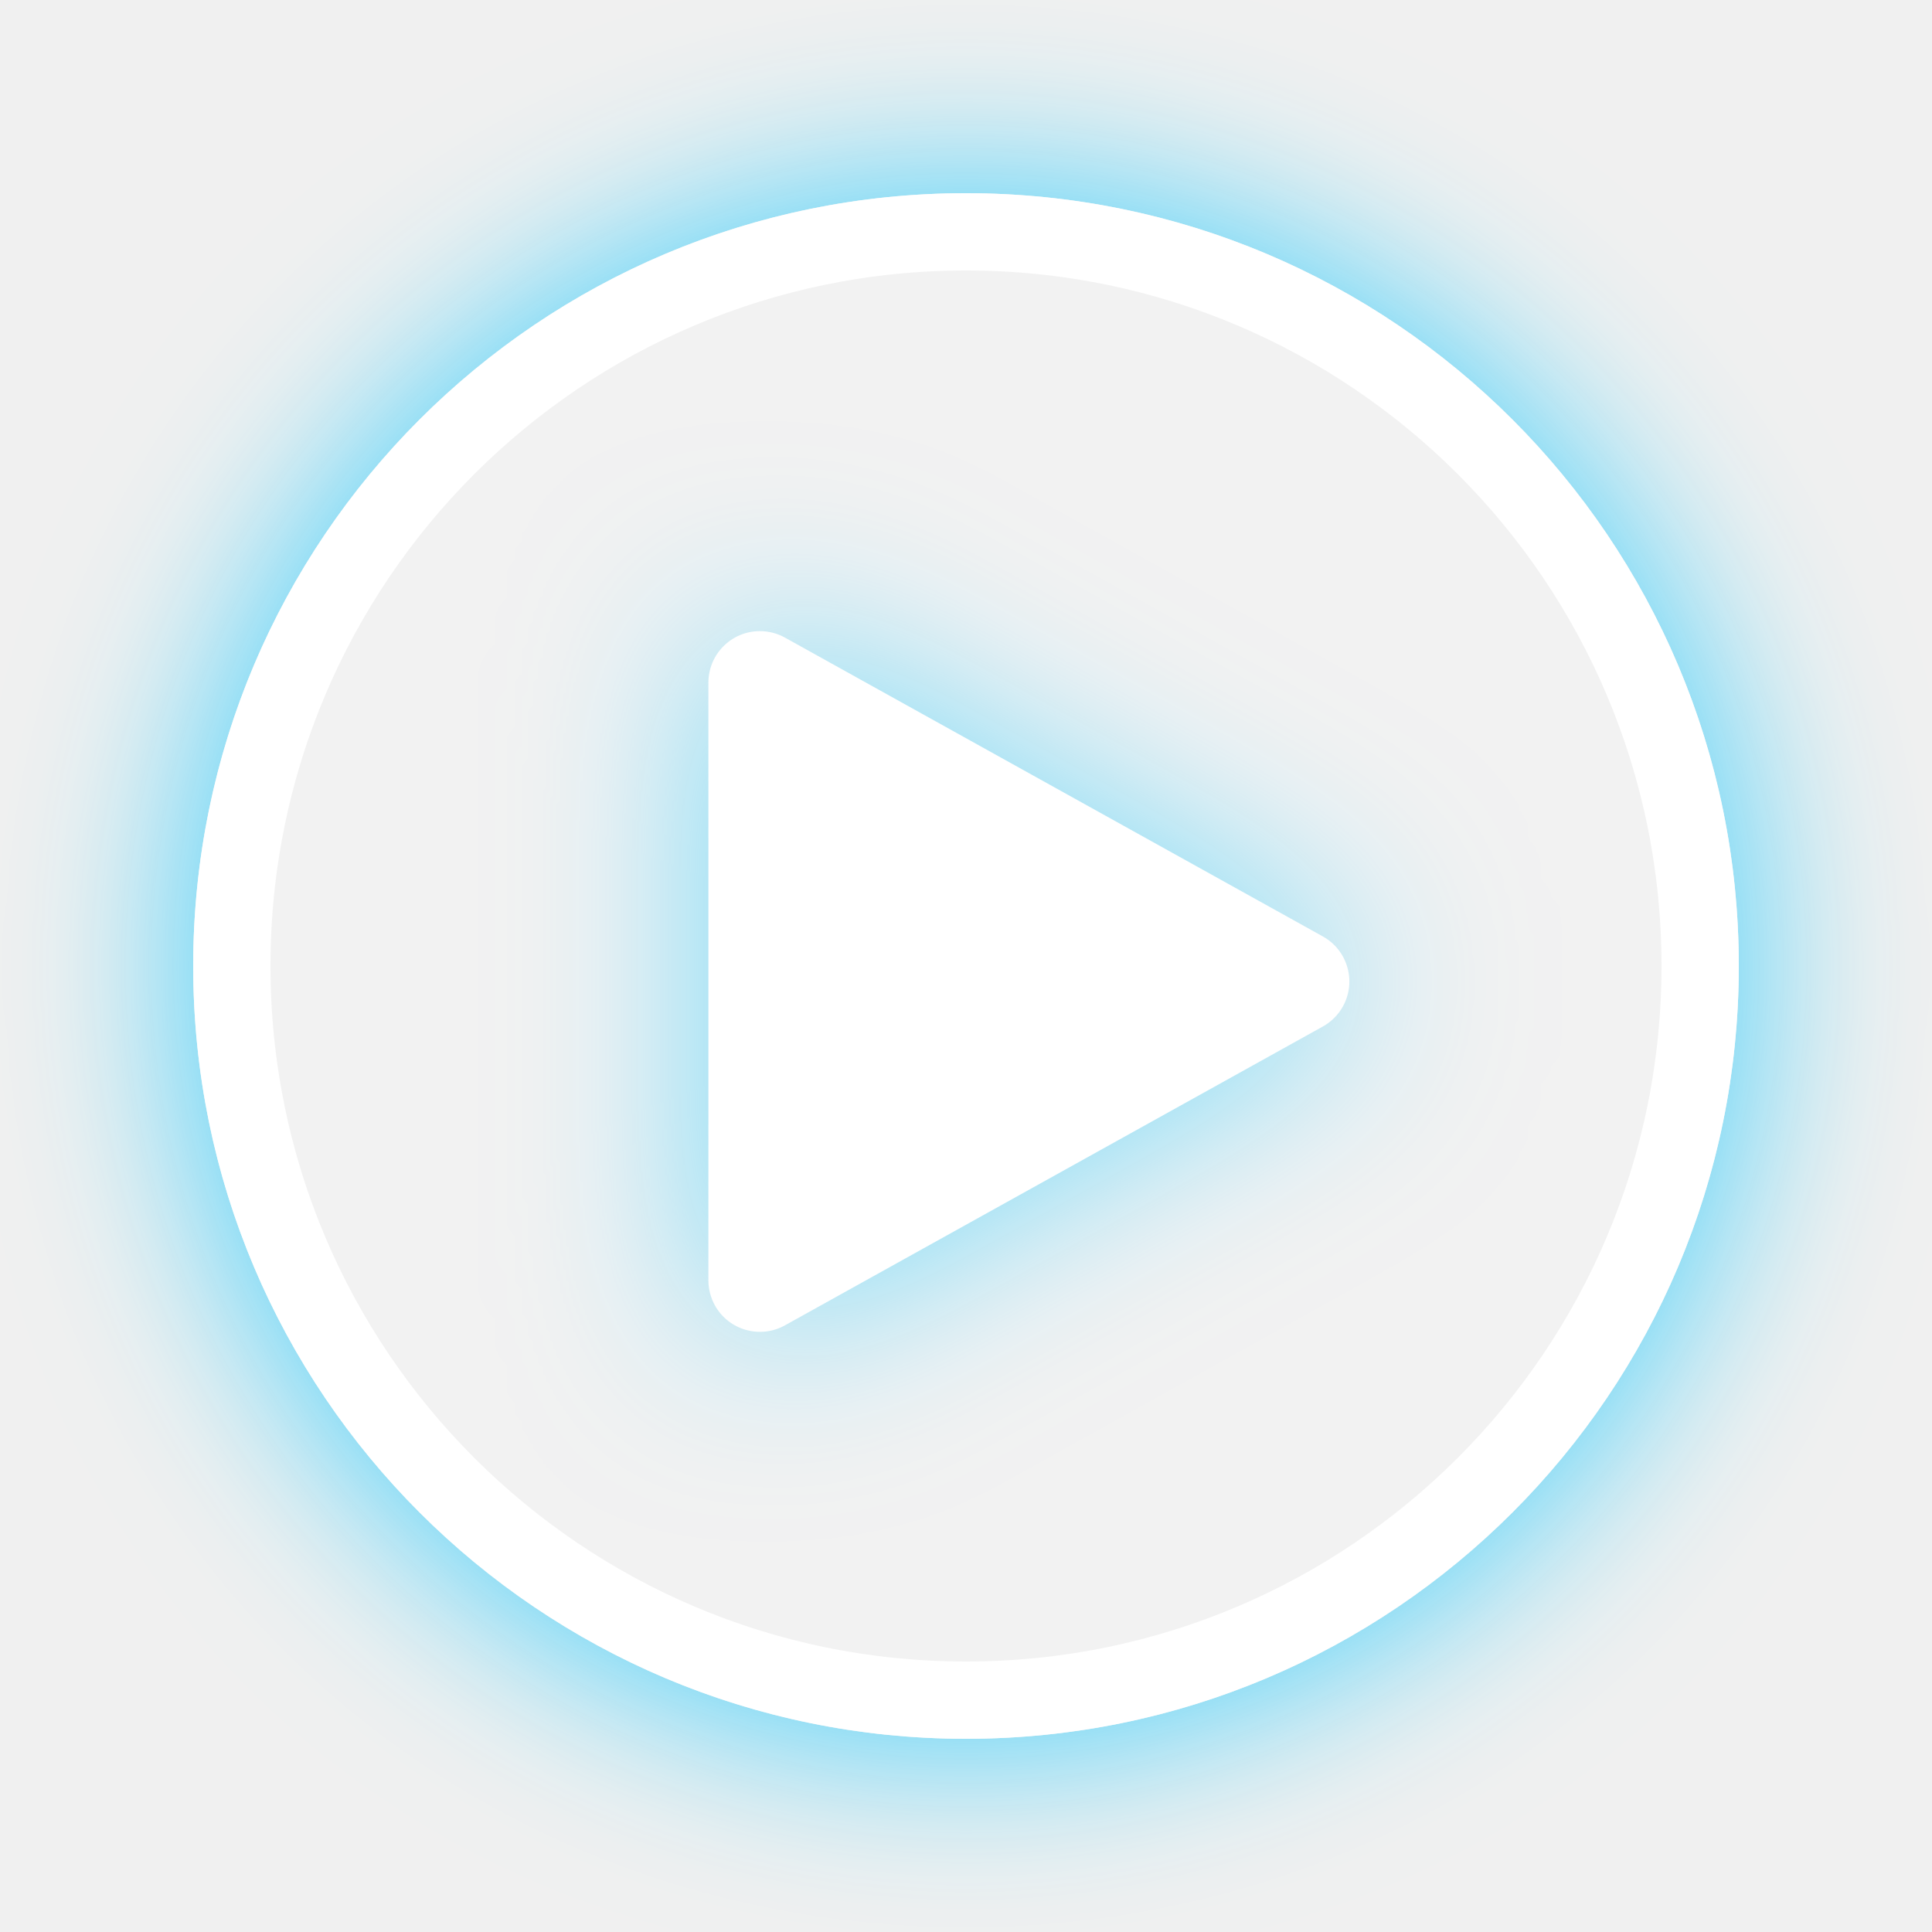
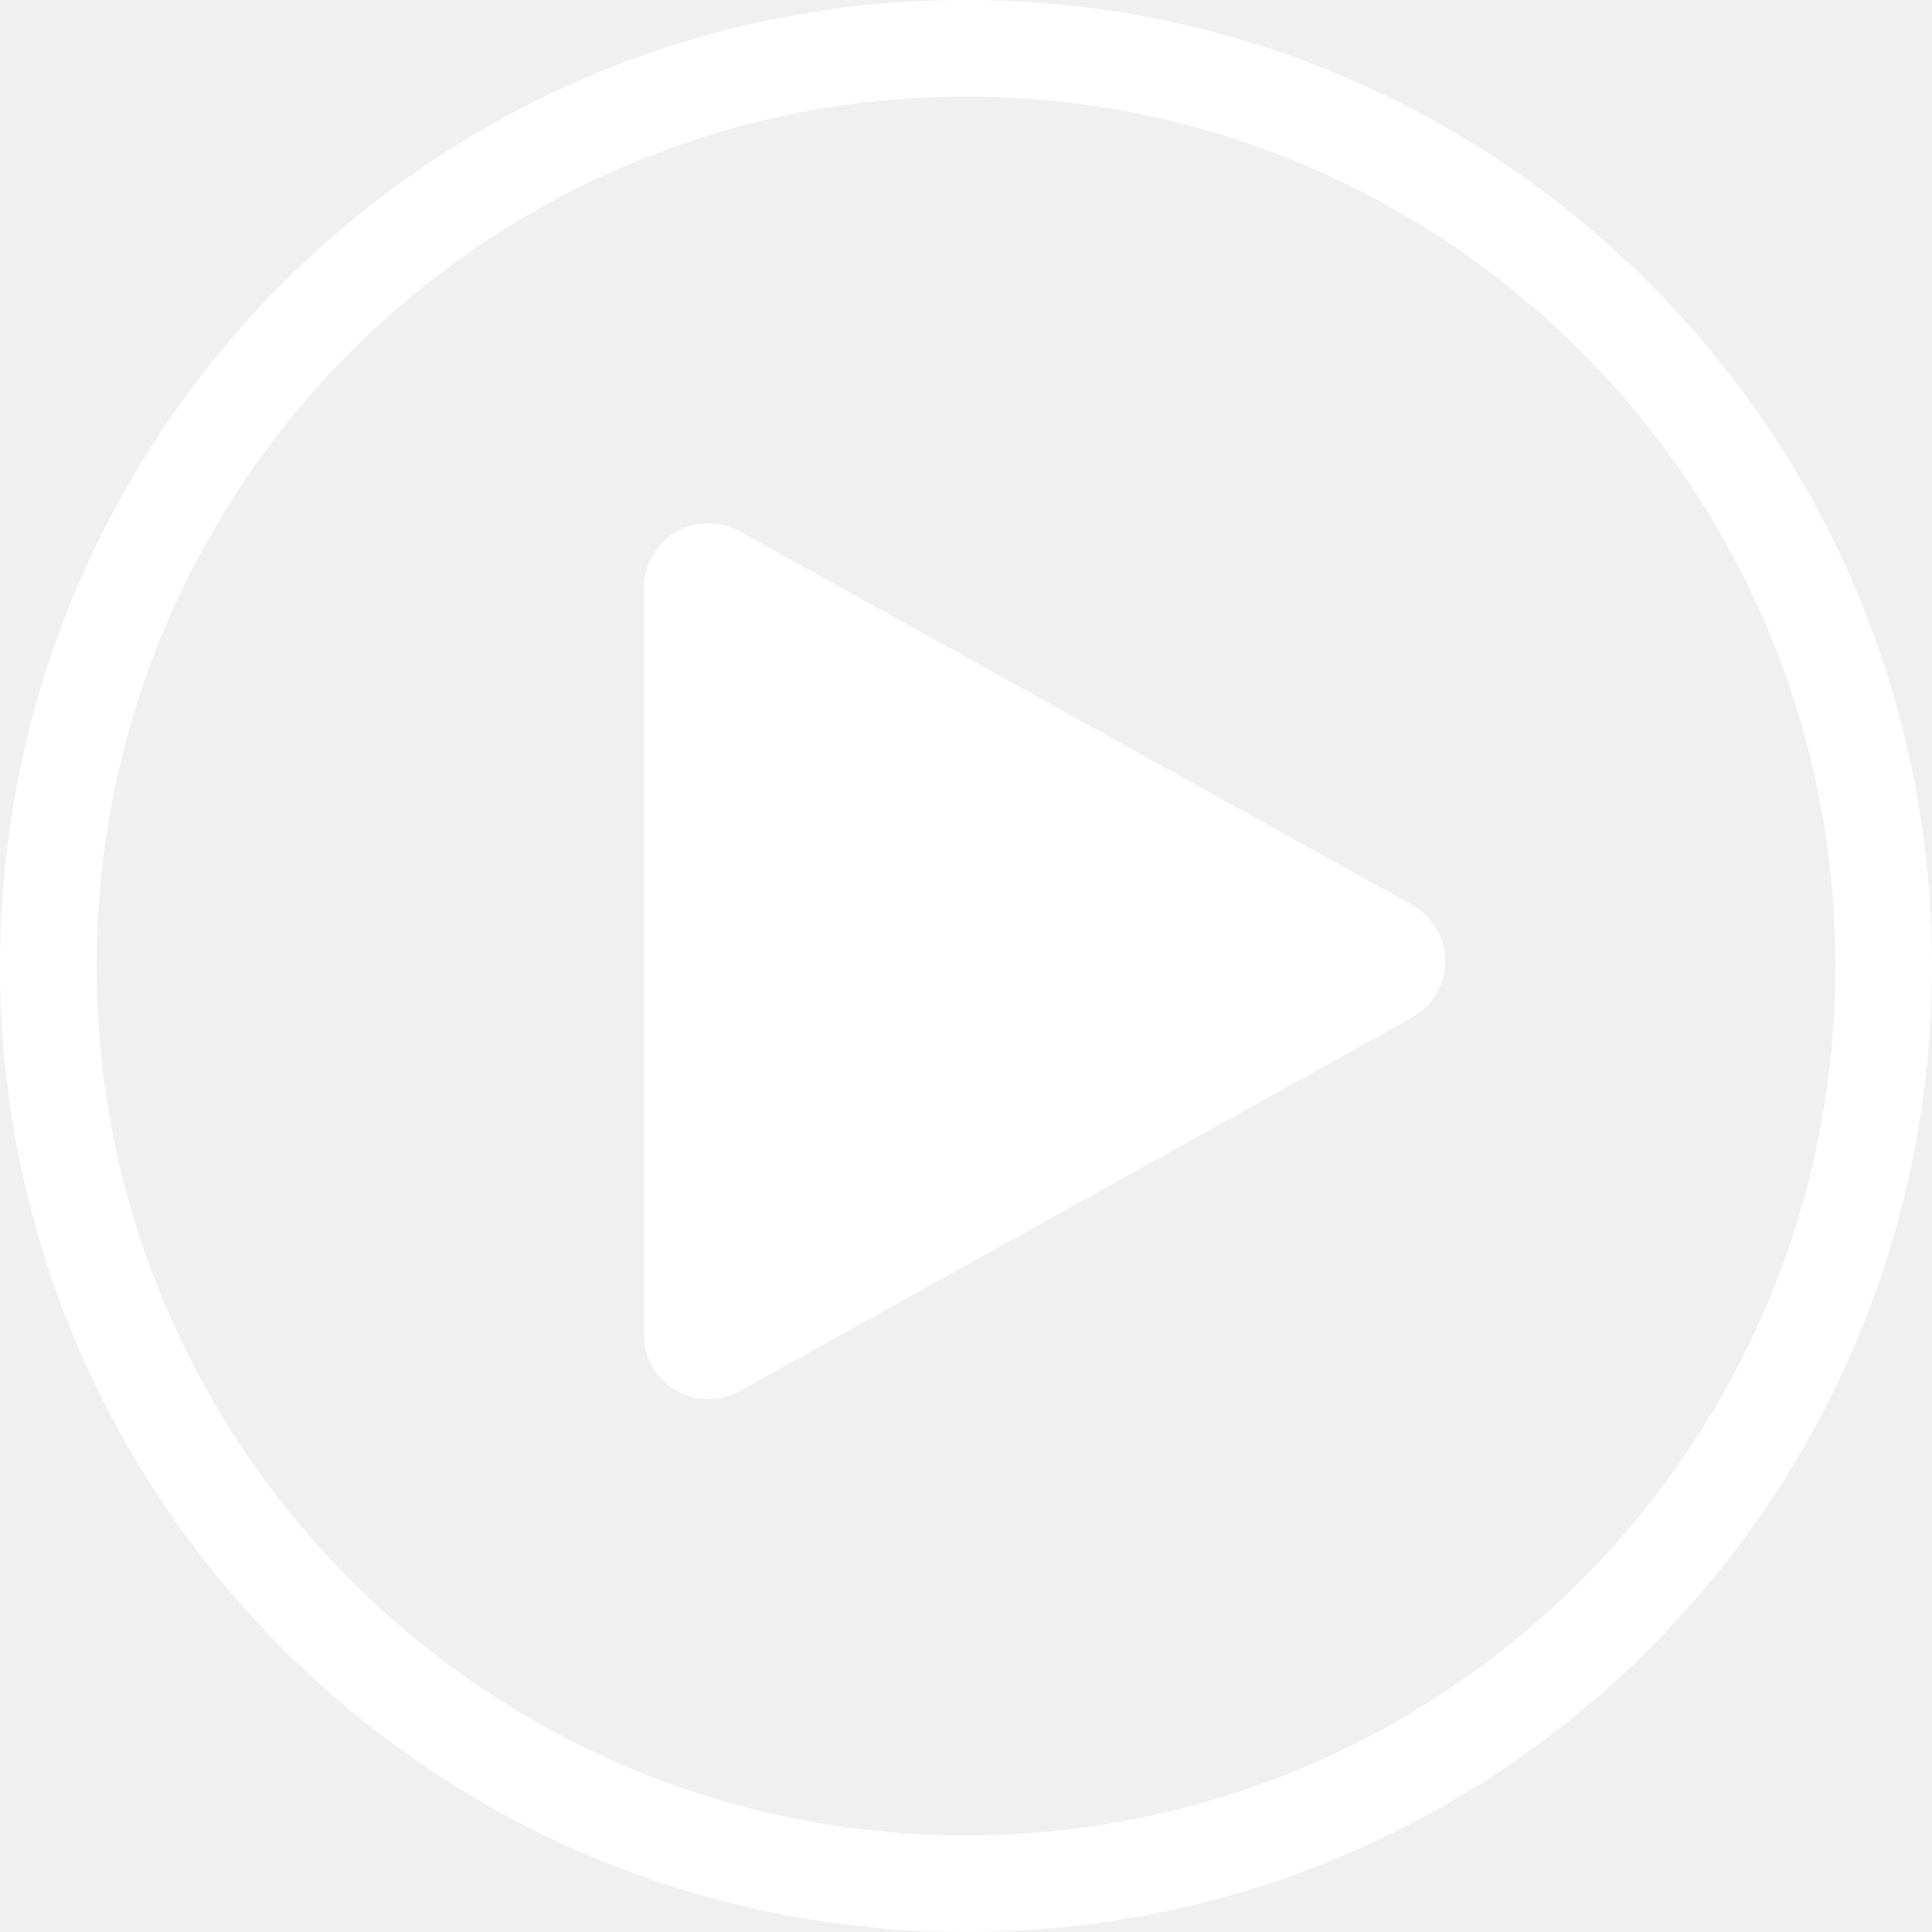
- <svg xmlns="http://www.w3.org/2000/svg" xmlns:xlink="http://www.w3.org/1999/xlink" width="60px" height="60px" viewBox="0 0 60 60" version="1.1">
-   <defs>
-     <circle id="path-1" cx="24" cy="24" r="24" />
-     <filter x="-18.8%" y="-18.8%" width="137.5%" height="137.5%" filterUnits="objectBoundingBox" id="filter-2">
-       <feOffset dx="0" dy="0" in="SourceAlpha" result="shadowOffsetOuter1" />
-       <feGaussianBlur stdDeviation="3" in="shadowOffsetOuter1" result="shadowBlurOuter1" />
-       <feComposite in="shadowBlurOuter1" in2="SourceAlpha" operator="out" result="shadowBlurOuter1" />
-       <feColorMatrix values="0 0 0 0 0   0 0 0 0 0.768   0 0 0 0 1  0 0 0 0.749 0" type="matrix" in="shadowBlurOuter1" />
-     </filter>
-     <path d="M35.082,25.879 L18.377,35.16 C17.605,35.589 16.63,35.311 16.201,34.539 C16.069,34.301 16,34.033 16,33.762 L16,15.2 C16,14.316 16.716,13.6 17.6,13.6 C17.872,13.6 18.139,13.669 18.377,13.801 L35.082,23.082 C35.855,23.511 36.133,24.485 35.704,25.258 C35.559,25.519 35.344,25.734 35.082,25.879 Z" id="path-3" />
-     <filter x="-45.2%" y="-41.4%" width="190.4%" height="182.7%" filterUnits="objectBoundingBox" id="filter-4">
-       <feOffset dx="0" dy="0" in="SourceAlpha" result="shadowOffsetOuter1" />
-       <feGaussianBlur stdDeviation="3" in="shadowOffsetOuter1" result="shadowBlurOuter1" />
-       <feColorMatrix values="0 0 0 0 0   0 0 0 0 0.769   0 0 0 0 1  0 0 0 0.5 0" type="matrix" in="shadowBlurOuter1" />
-     </filter>
-   </defs>
+ <svg xmlns="http://www.w3.org/2000/svg" width="48px" height="48px" viewBox="0 0 48 48" version="1.1">
+   <defs />
  <g id="Design" stroke="none" stroke-width="1" fill="none" fill-rule="evenodd">
-     <g id="Drimz2-fix" transform="translate(-130, -660)">
-       <g id="play" transform="translate(136, 666)">
-         <g id="Oval-3">
-           <use fill="black" fill-opacity="1" filter="url(#filter-2)" xlink:href="#path-1" />
-           <use fill-opacity="0.107" fill="#FFFFFF" fill-rule="evenodd" xlink:href="#path-1" />
-           <circle stroke="#FFFFFF" stroke-width="2.4" cx="24" cy="24" r="22.8" />
-         </g>
-         <g id="Triangle">
-           <use fill="black" fill-opacity="1" filter="url(#filter-4)" xlink:href="#path-3" />
-           <use fill="#FFFFFF" fill-rule="evenodd" xlink:href="#path-3" />
-         </g>
-       </g>
+     <g id="Watch_video-icon" fill="#FFFFFF">
+       <path d="M24,45.6 C35.929,45.6 45.6,35.929 45.6,24 C45.6,12.071 35.929,2.4 24,2.4 C12.071,2.4 2.4,12.071 2.4,24 C2.4,35.929 12.071,45.6 24,45.6 Z M24,48 C10.745,48 0,37.255 0,24 C0,10.745 10.745,0 24,0 C37.255,0 48,10.745 48,24 C48,37.255 37.255,48 24,48 Z" id="Oval-3" fill-rule="nonzero" />
+       <path d="M35.082,25.279 L18.377,34.56 C17.605,34.989 16.63,34.711 16.201,33.939 C16.069,33.701 16,33.433 16,33.162 L16,14.6 C16,13.716 16.716,13 17.6,13 C17.872,13 18.139,13.069 18.377,13.201 L35.082,22.482 C35.855,22.911 36.133,23.885 35.704,24.658 C35.559,24.919 35.344,25.134 35.082,25.279 Z" id="Triangle" />
    </g>
  </g>
</svg>
